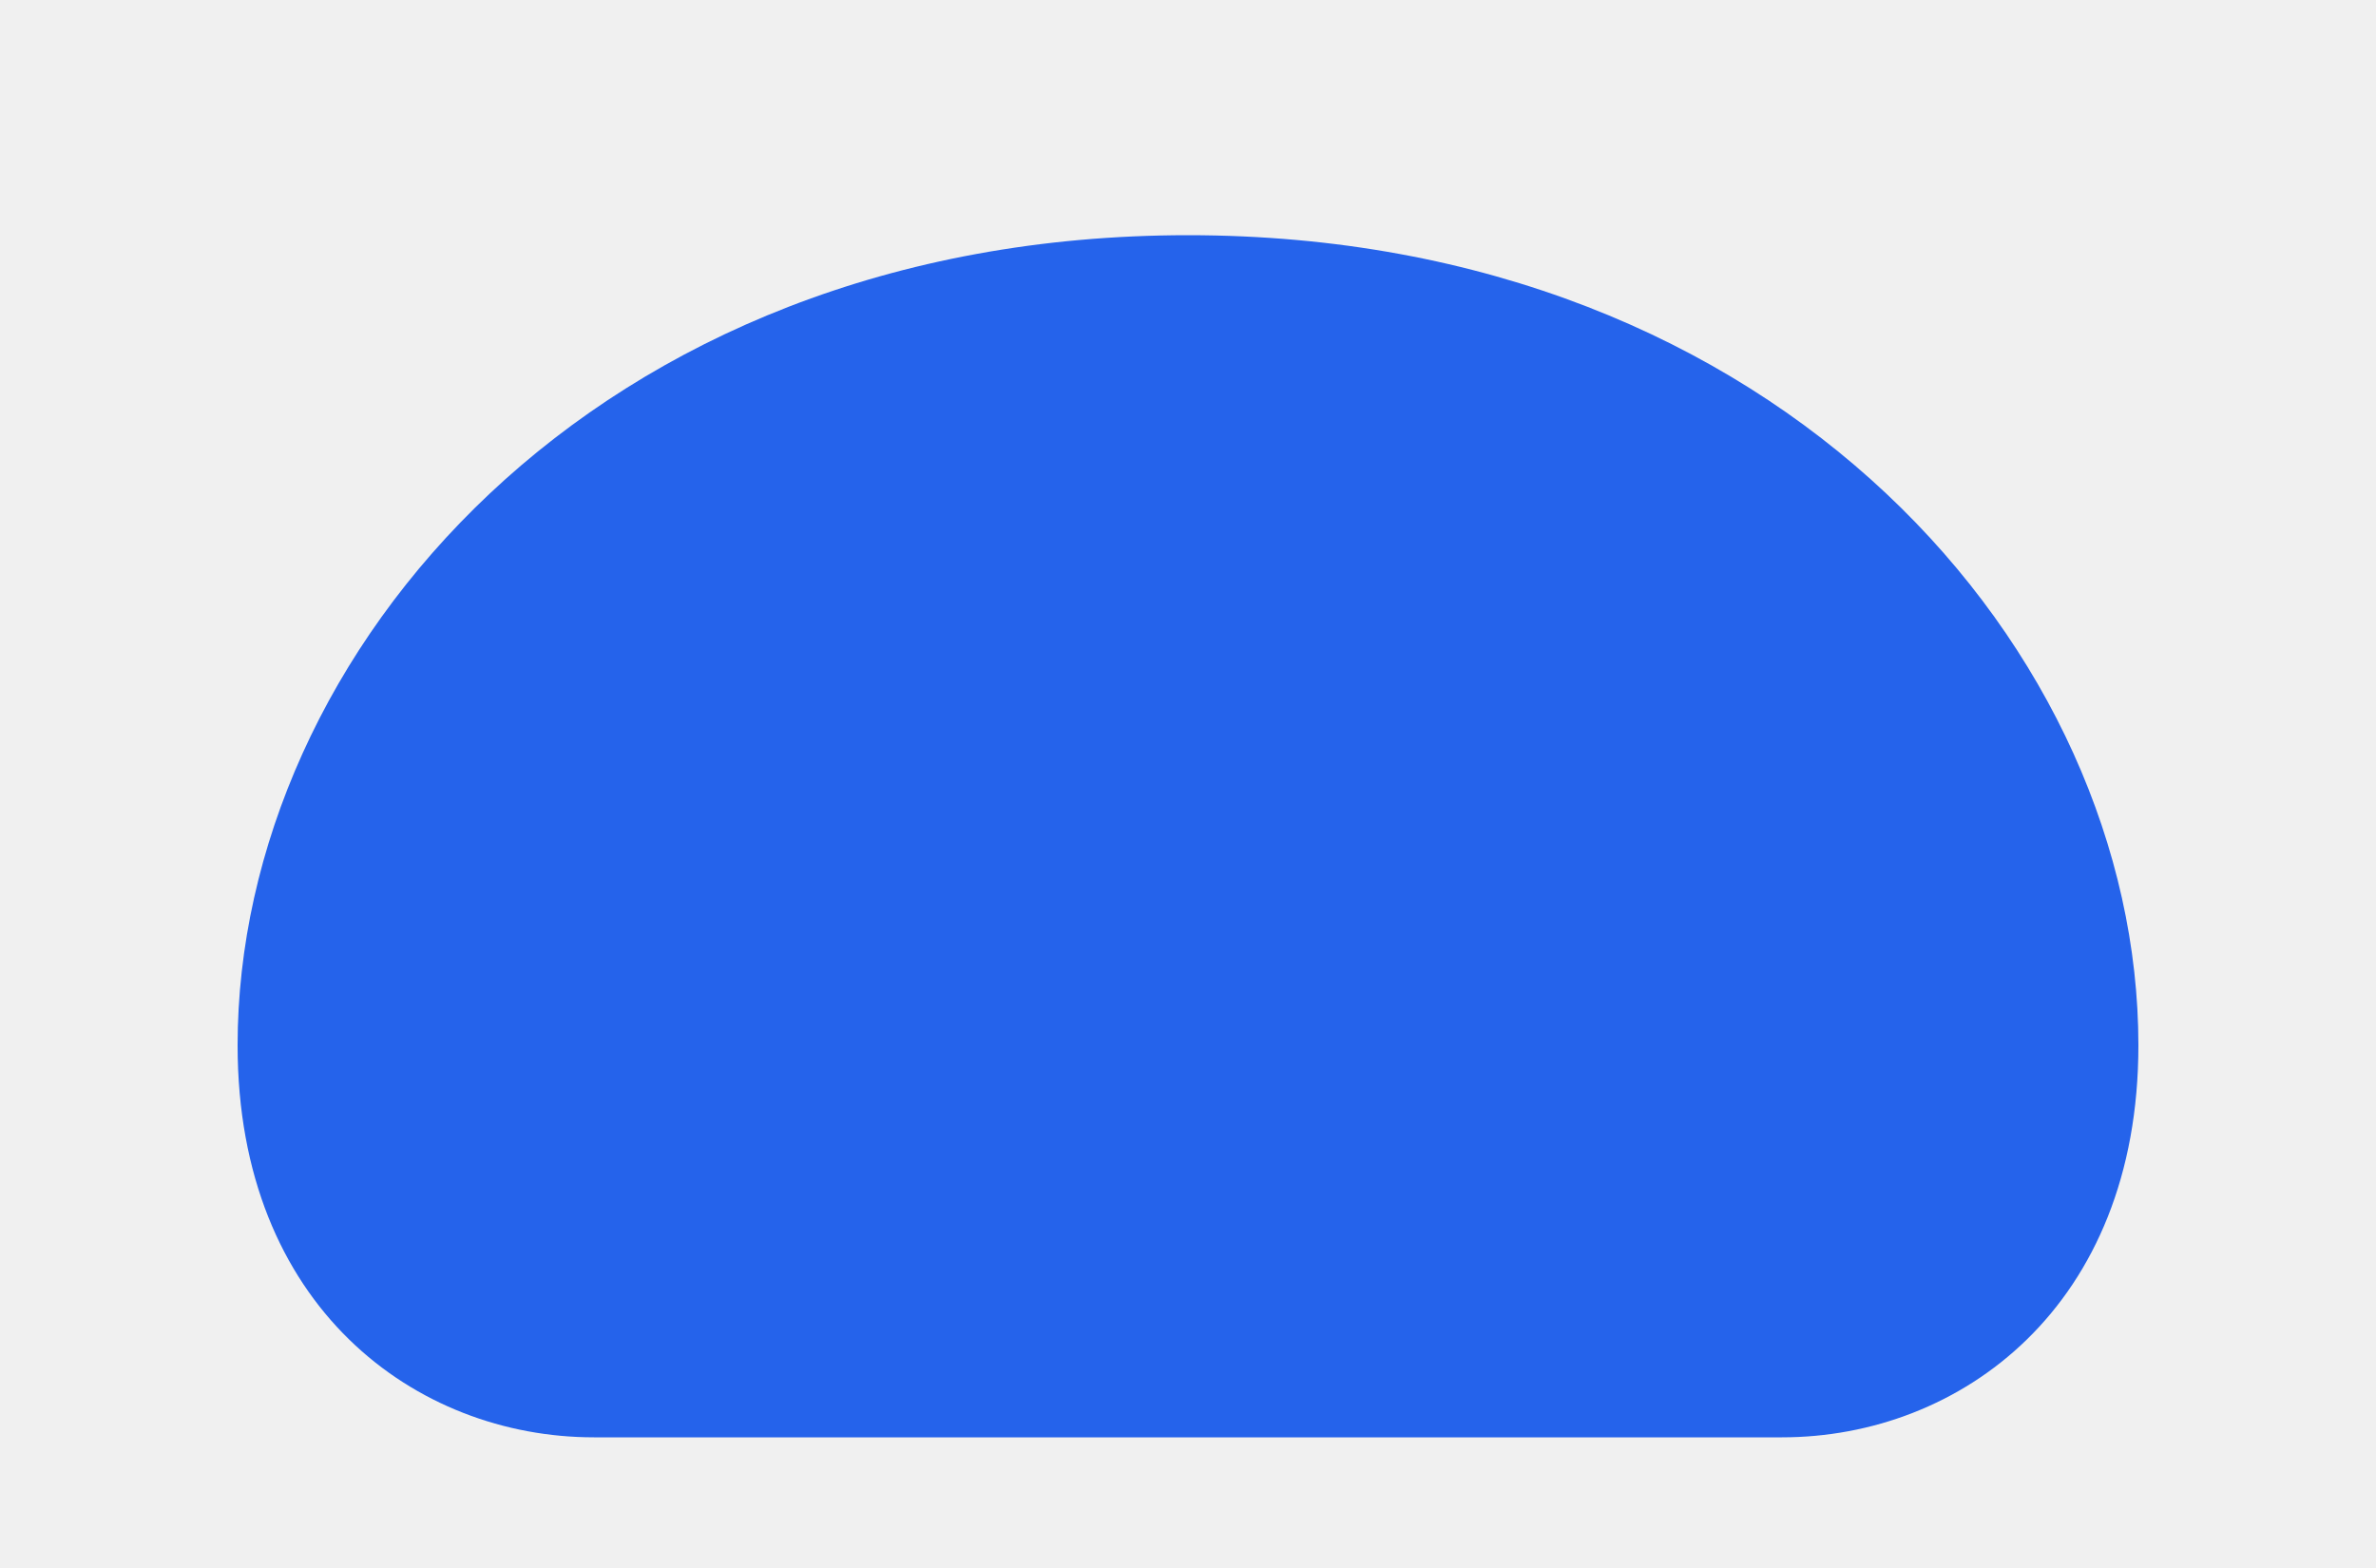
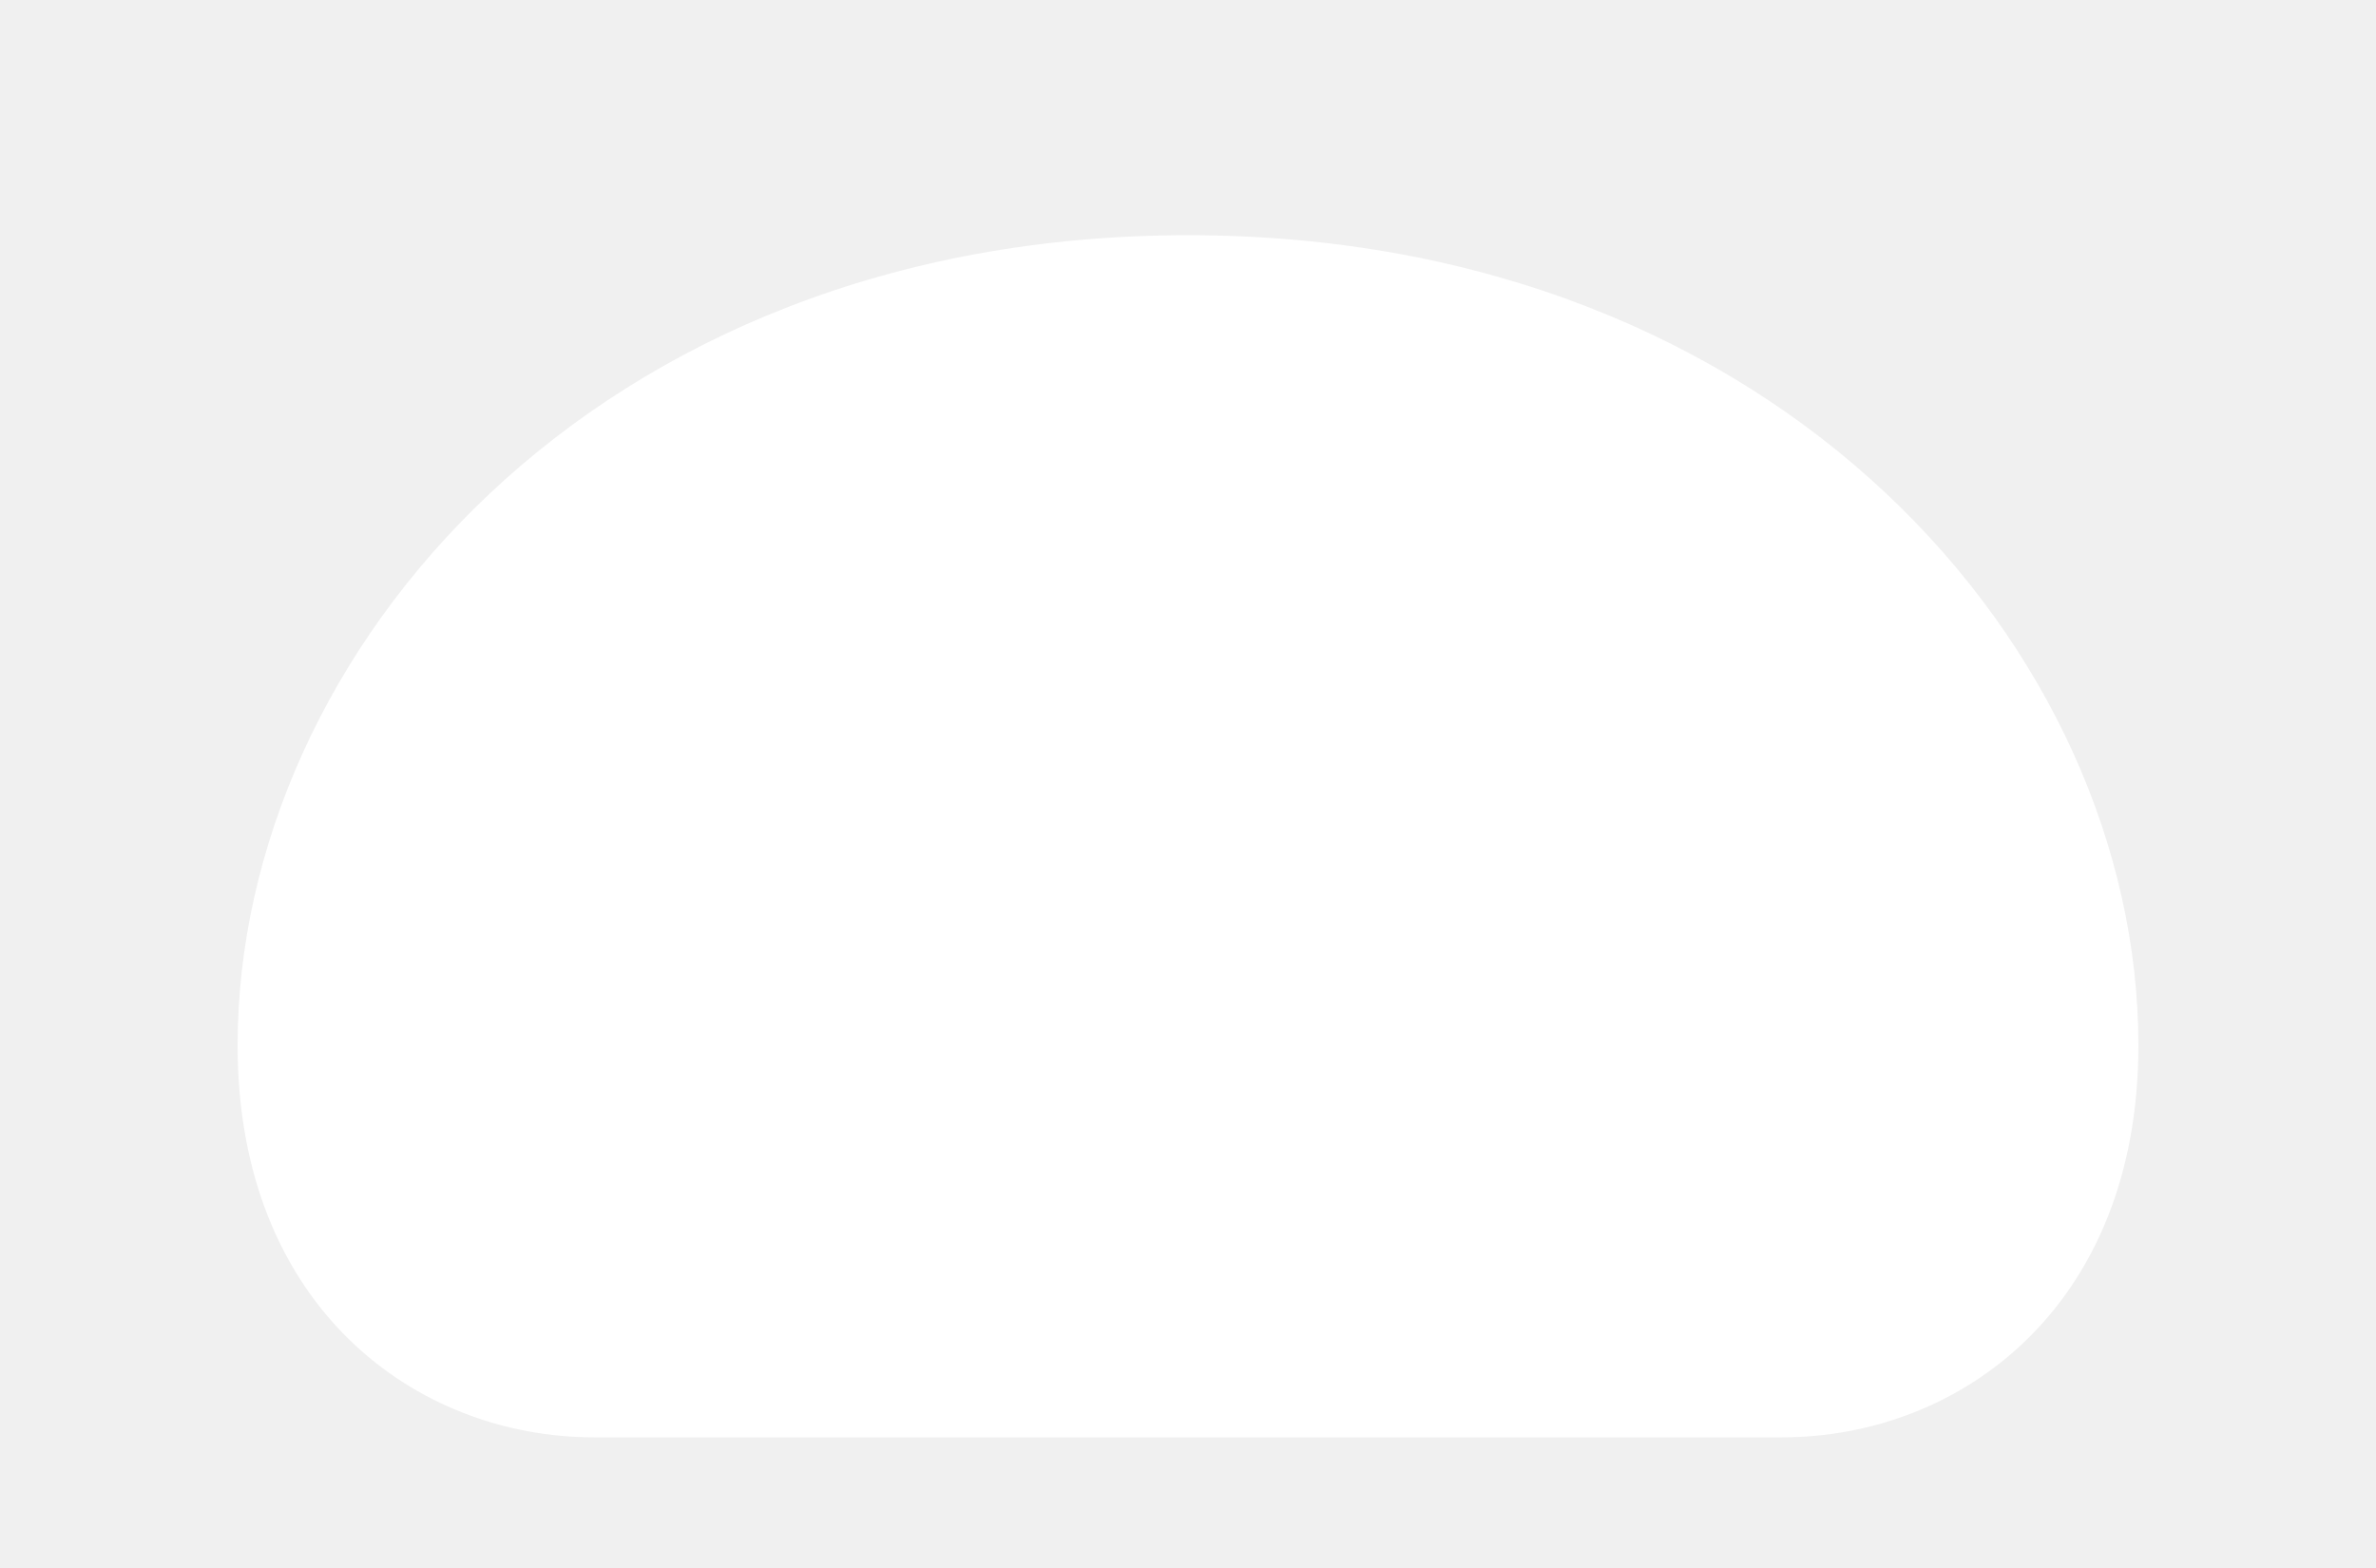
<svg width="200" height="132" viewBox="0 0 200 132">
-   <path d="M100 19.8              C150 19.8, 180 55, 180 88              C180 110, 165 121, 150 121              L50 121              C35 121, 20 110, 20 88              C20 55, 50 19.8, 100 19.8 Z" fill="#2563EB" />
+   <path d="M100 19.8              C150 19.8, 180 55, 180 88              C180 110, 165 121, 150 121              L50 121              C35 121, 20 110, 20 88              C20 55, 50 19.8, 100 19.8 Z" fill="#FFFFFF" />
</svg>
